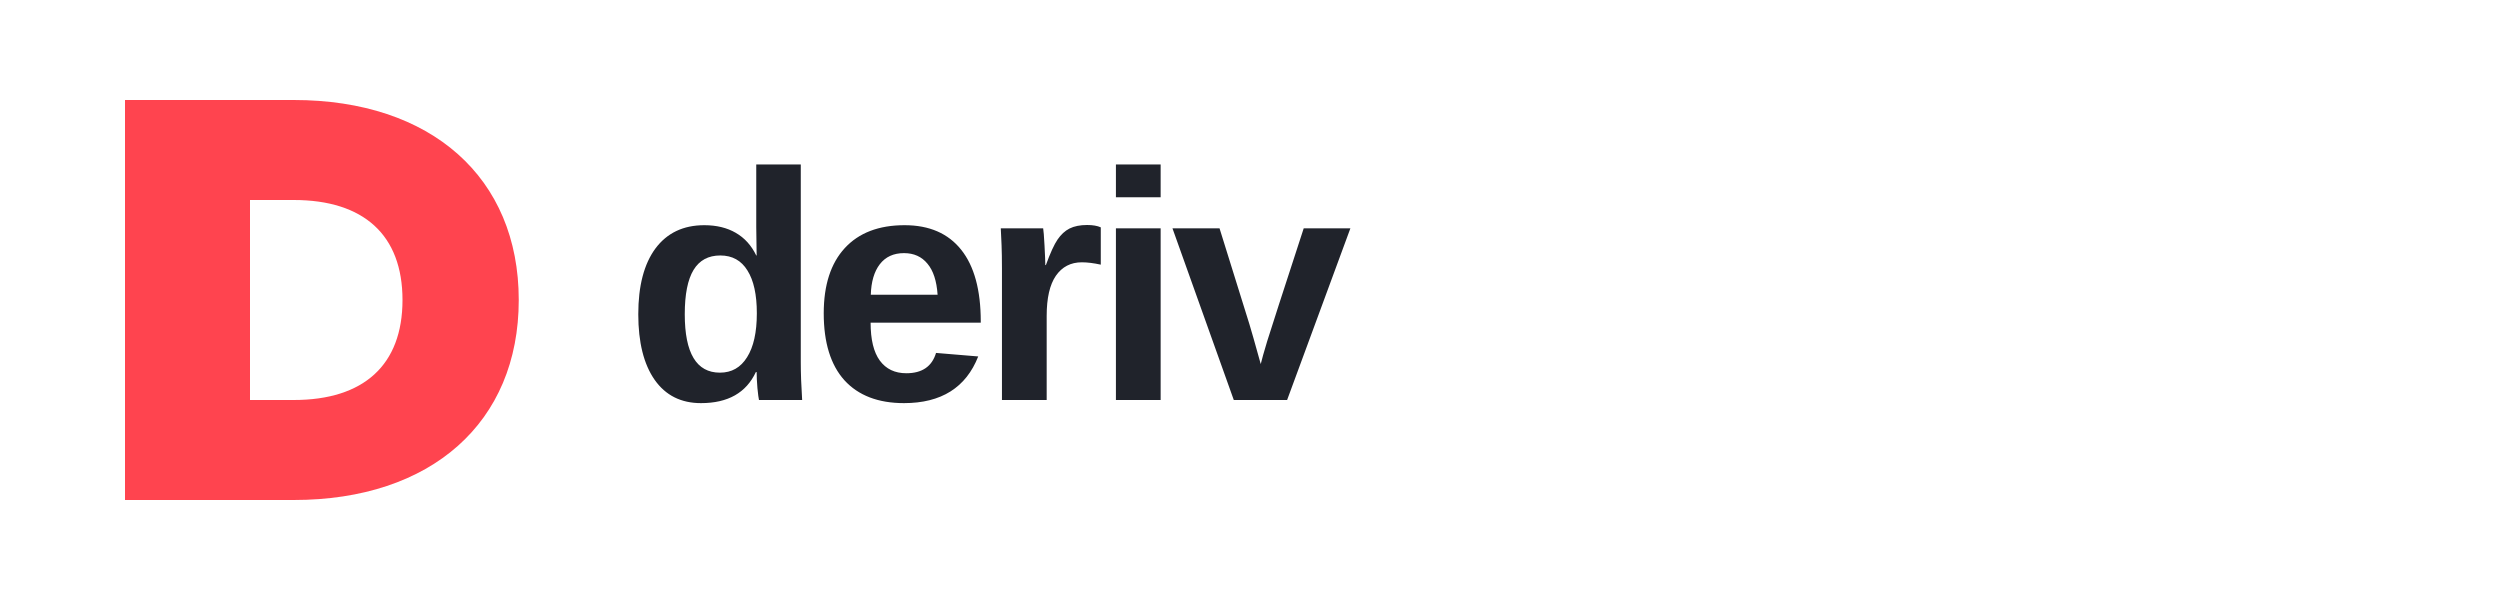
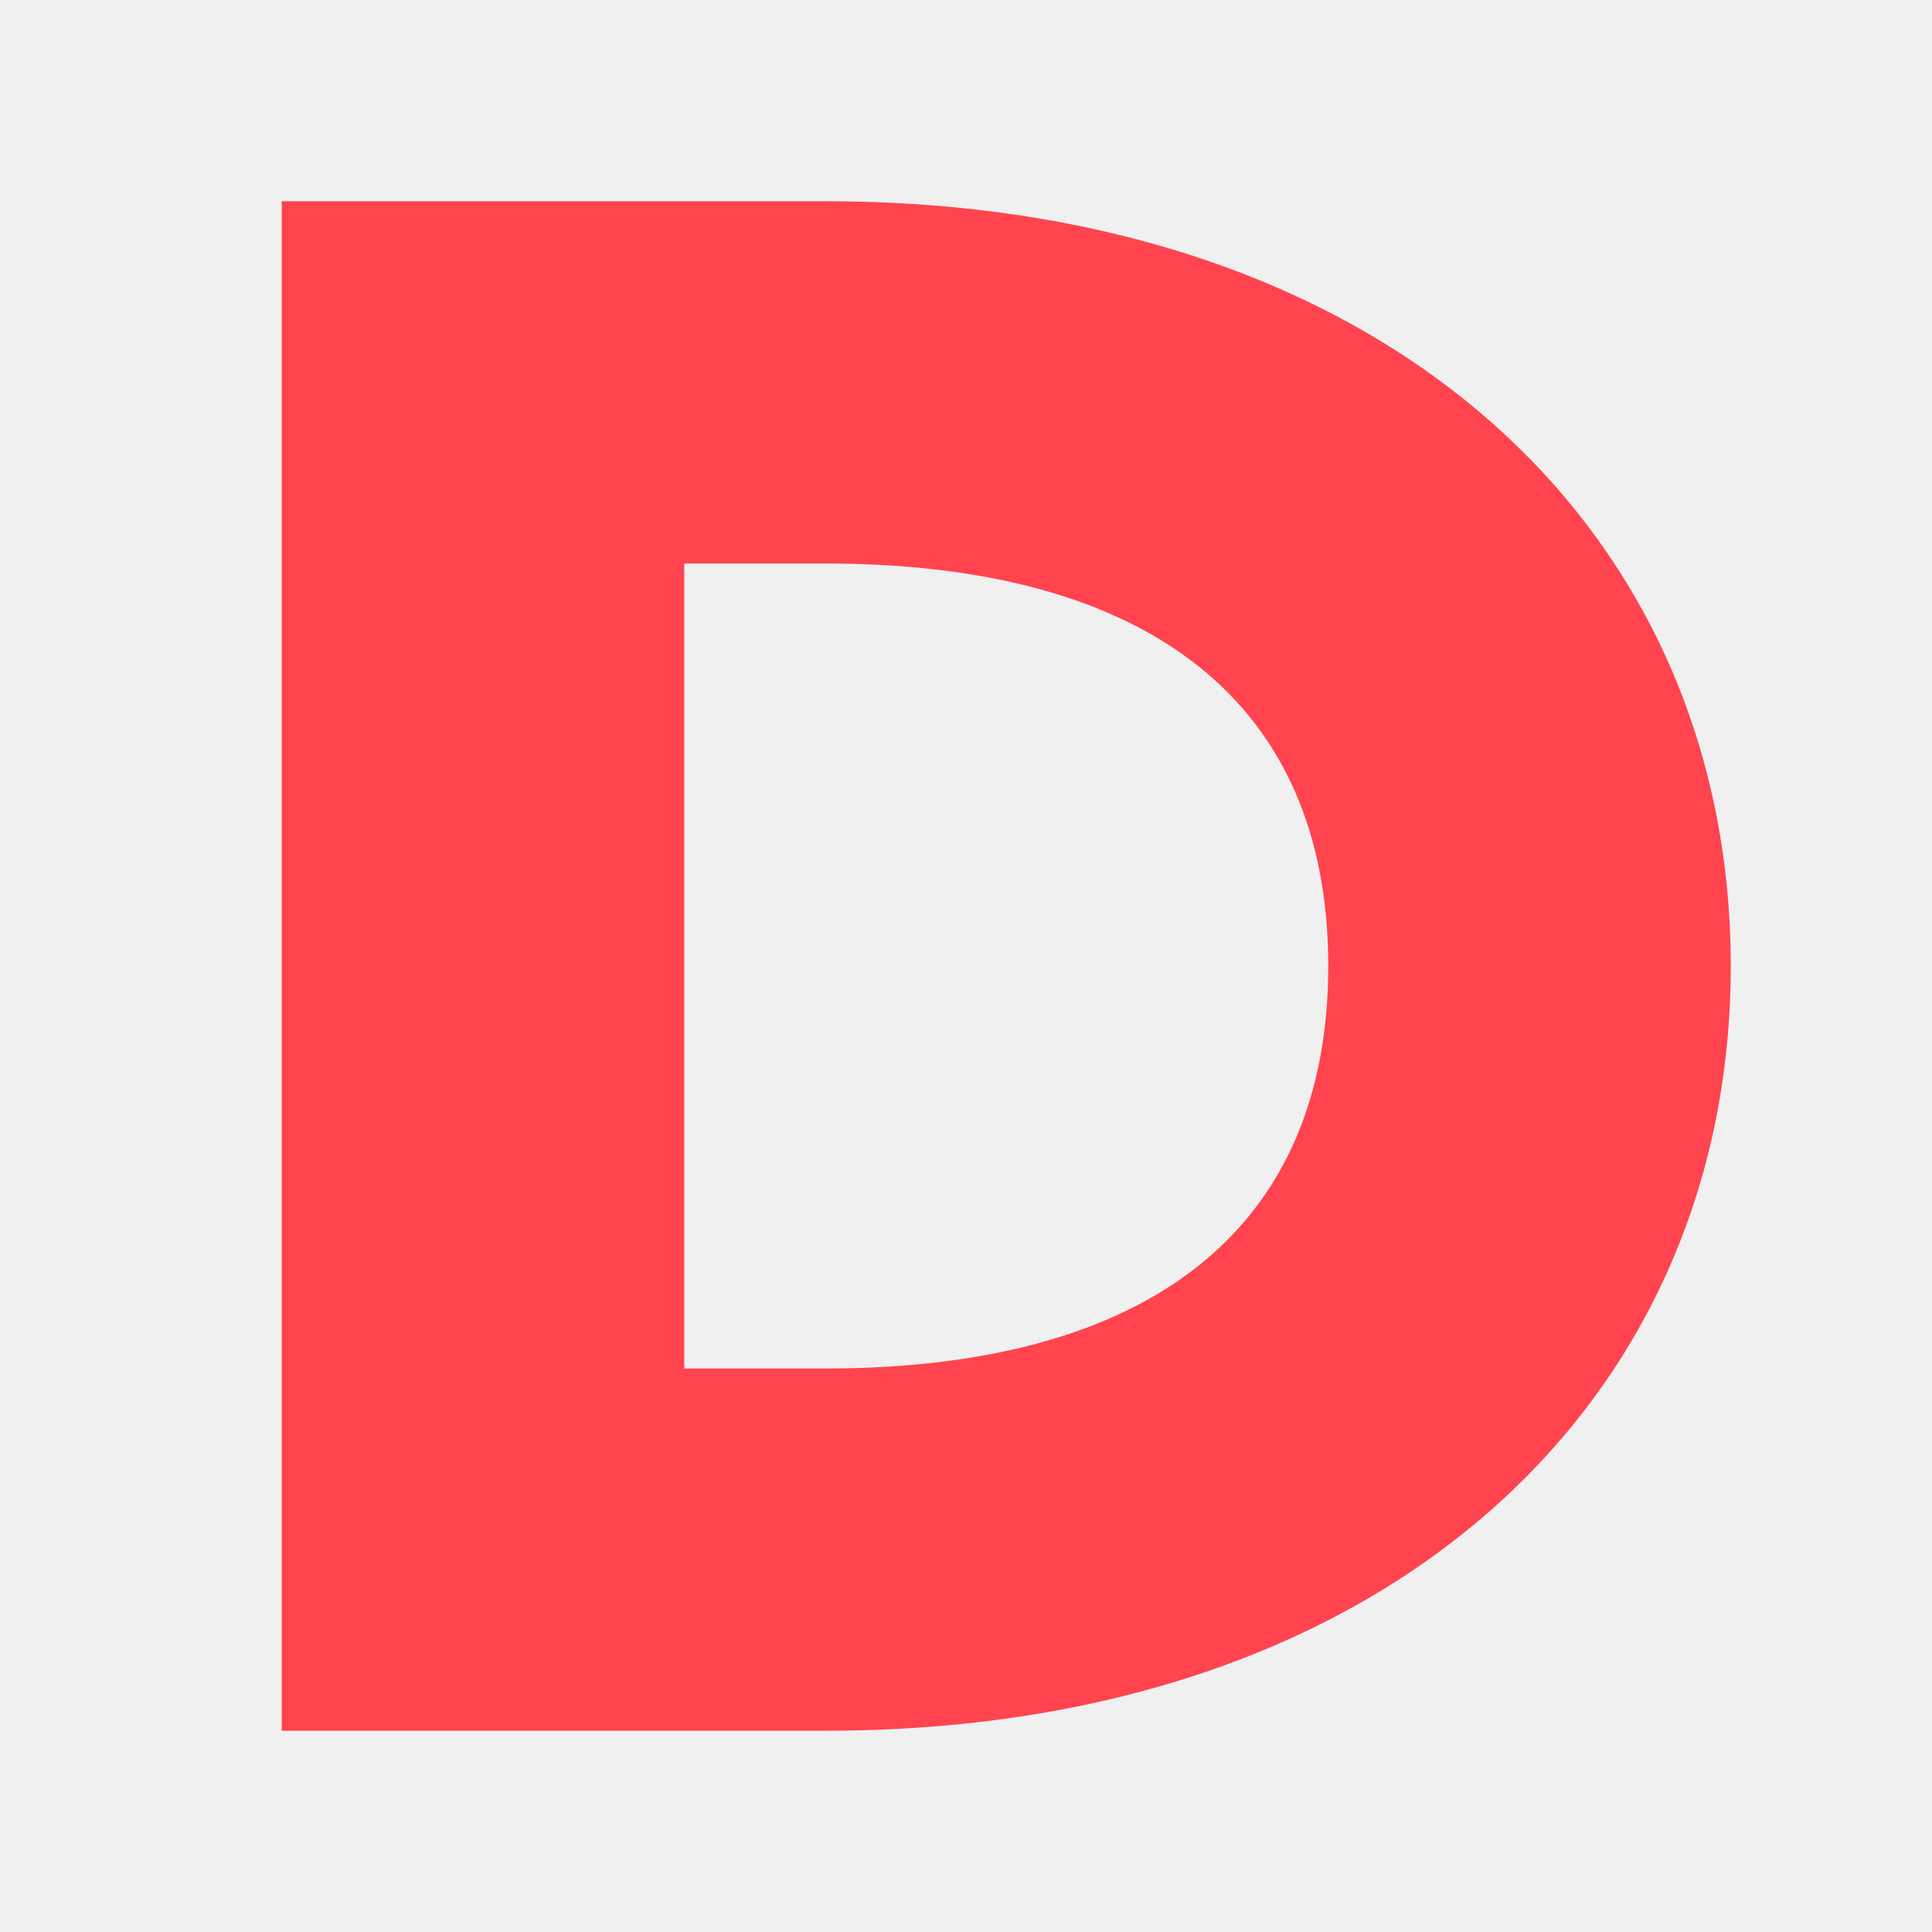
- <svg xmlns="http://www.w3.org/2000/svg" viewBox="0 0 200 48" width="200" height="48" role="img" aria-label="Deriv">
-   <rect width="200" height="48" fill="#ffffff" />
-   <path d="M10 8h13.5c11 0 18 6.2 18 16s-7 16-18 16H10V8zm10 8v16h3.5c5.6 0 8.7-2.8 8.7-8s-3.1-8-8.7-8H20z" fill="#ff444f" />
-   <text x="50" y="32" font-family="Arial, Helvetica, sans-serif" font-size="26" font-weight="700" letter-spacing="-1" fill="#20232b">deriv</text>
+ <svg xmlns="http://www.w3.org/2000/svg" viewBox="0 0 48 48" role="img" aria-label="Deriv">
+   <path d="M7 5h13.5C34.4 5 43 13.1 43 24S34.4 43 20.5 43H7V5zm10 9v20h3.5c8.1 0 12.5-3.5 12.5-10s-4.4-10-12.5-10H17z" fill="#ff444f" />
</svg>
